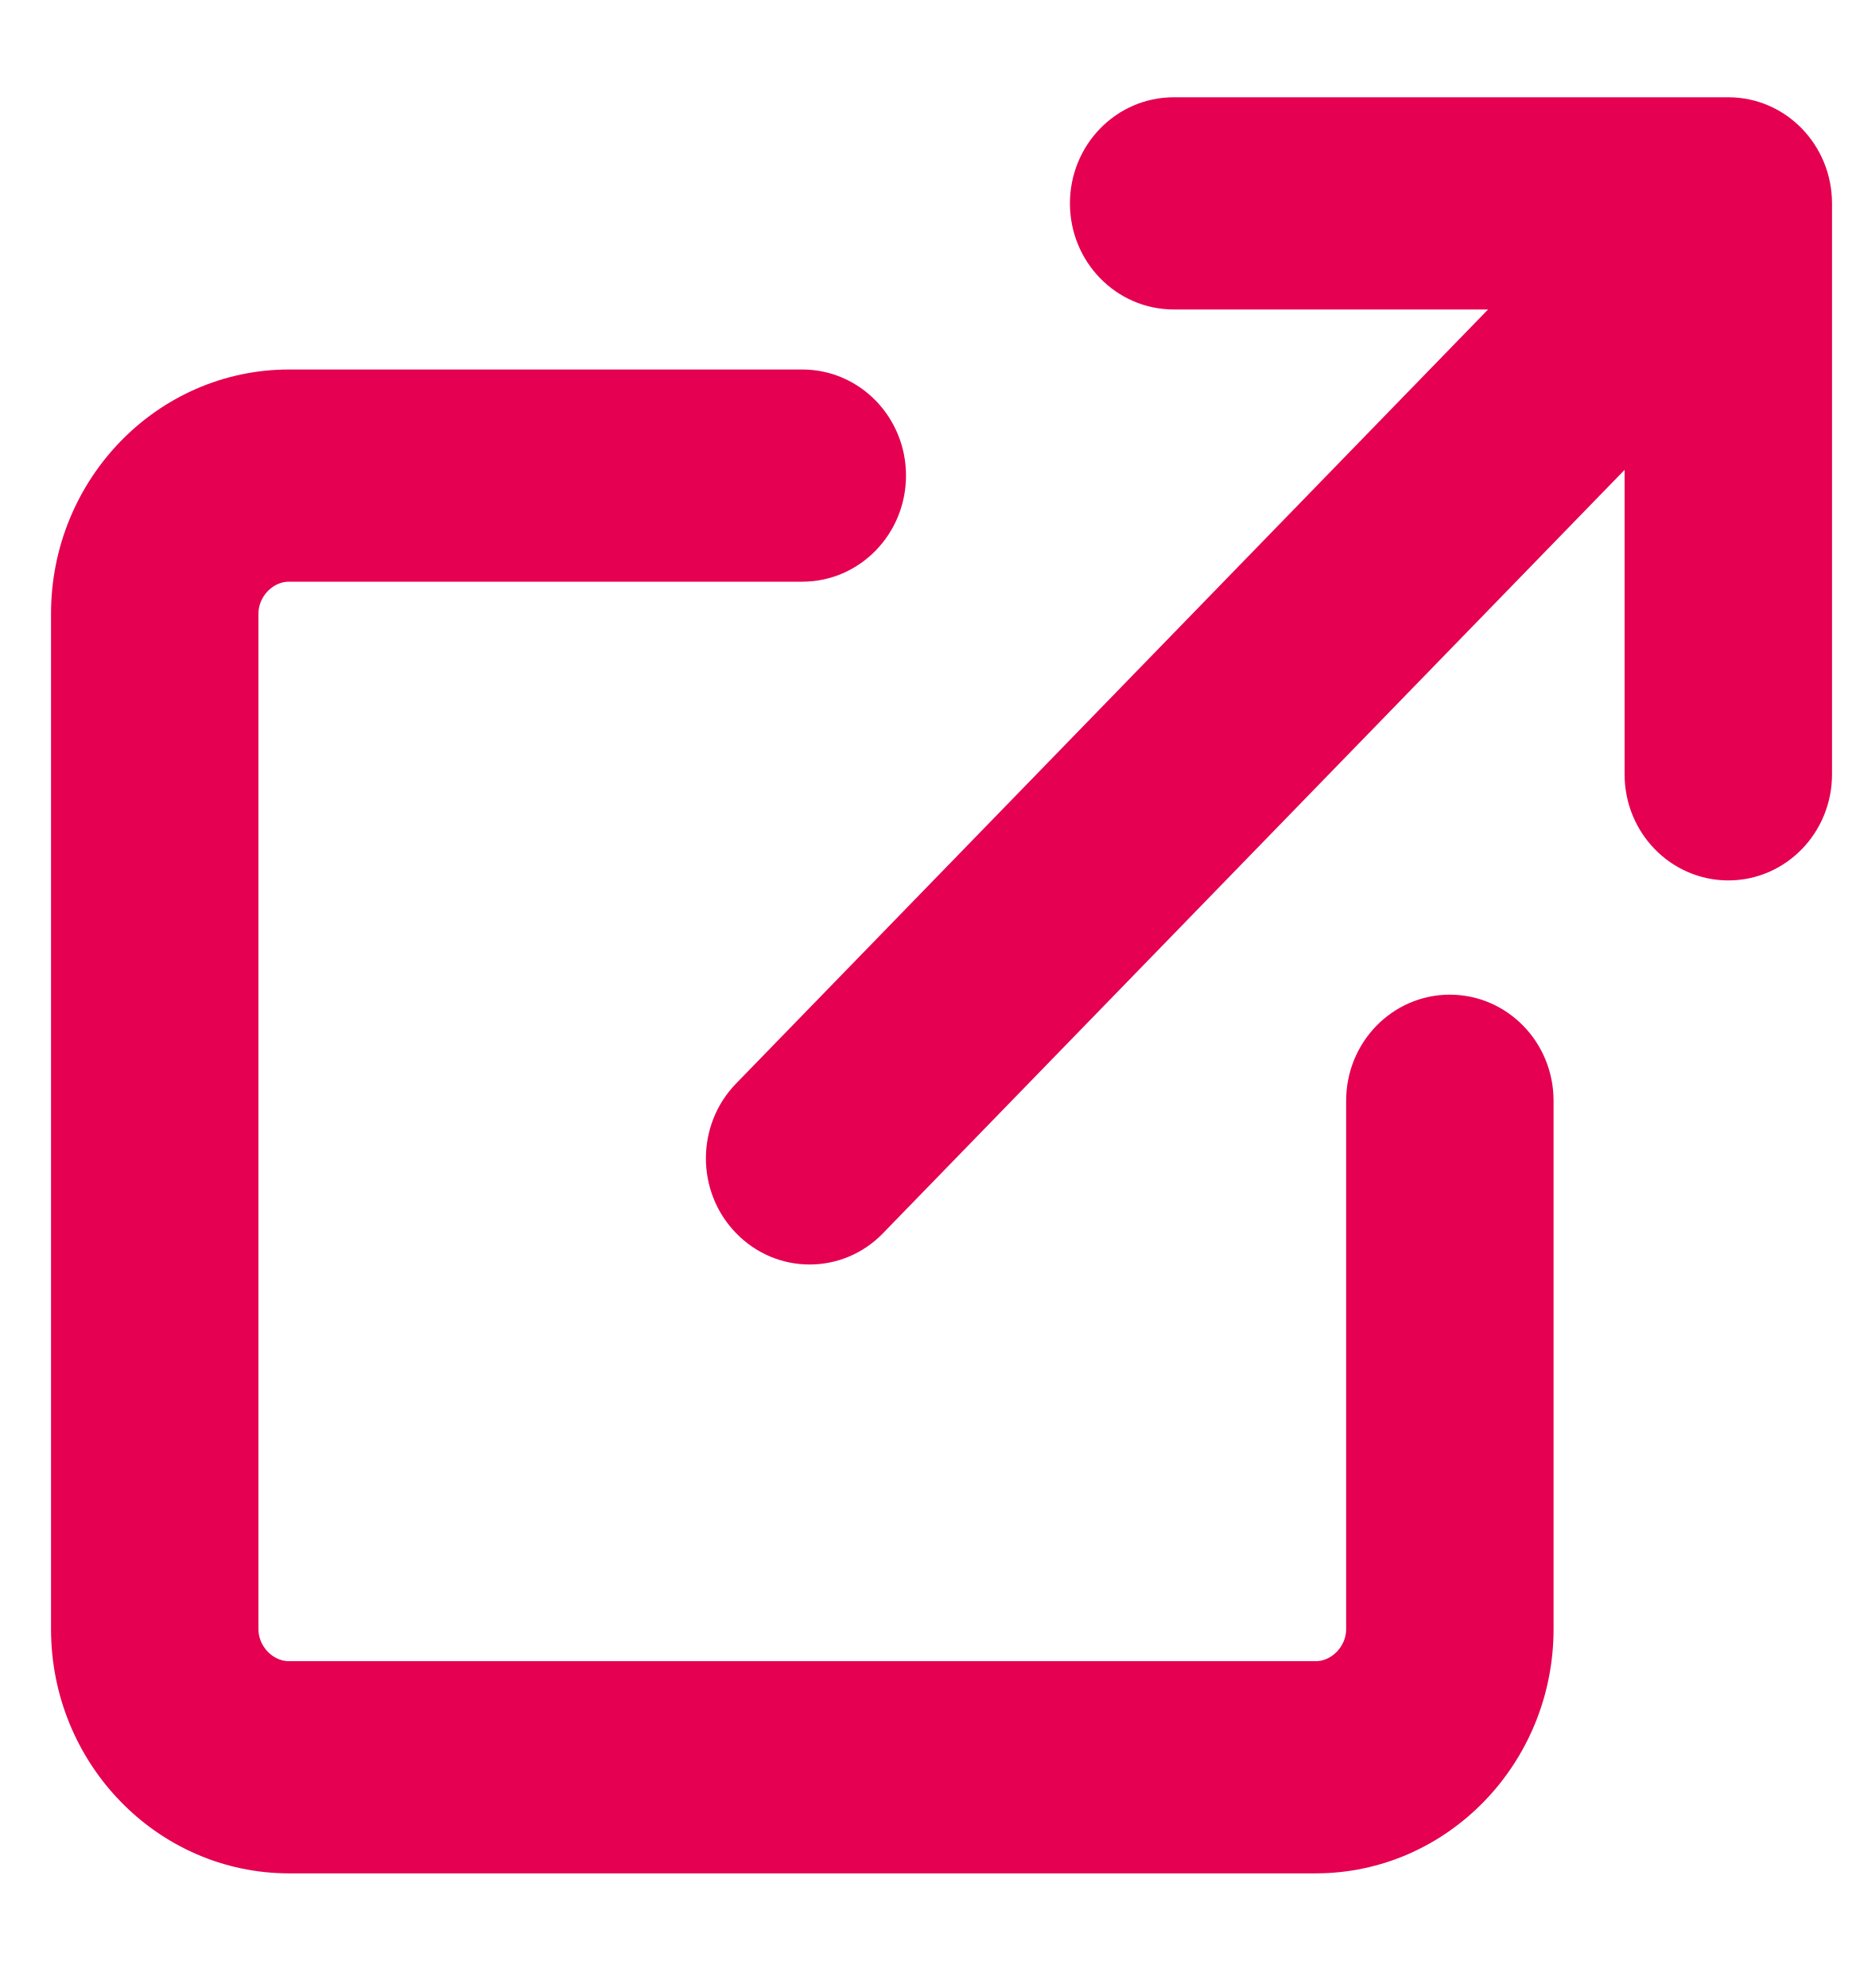
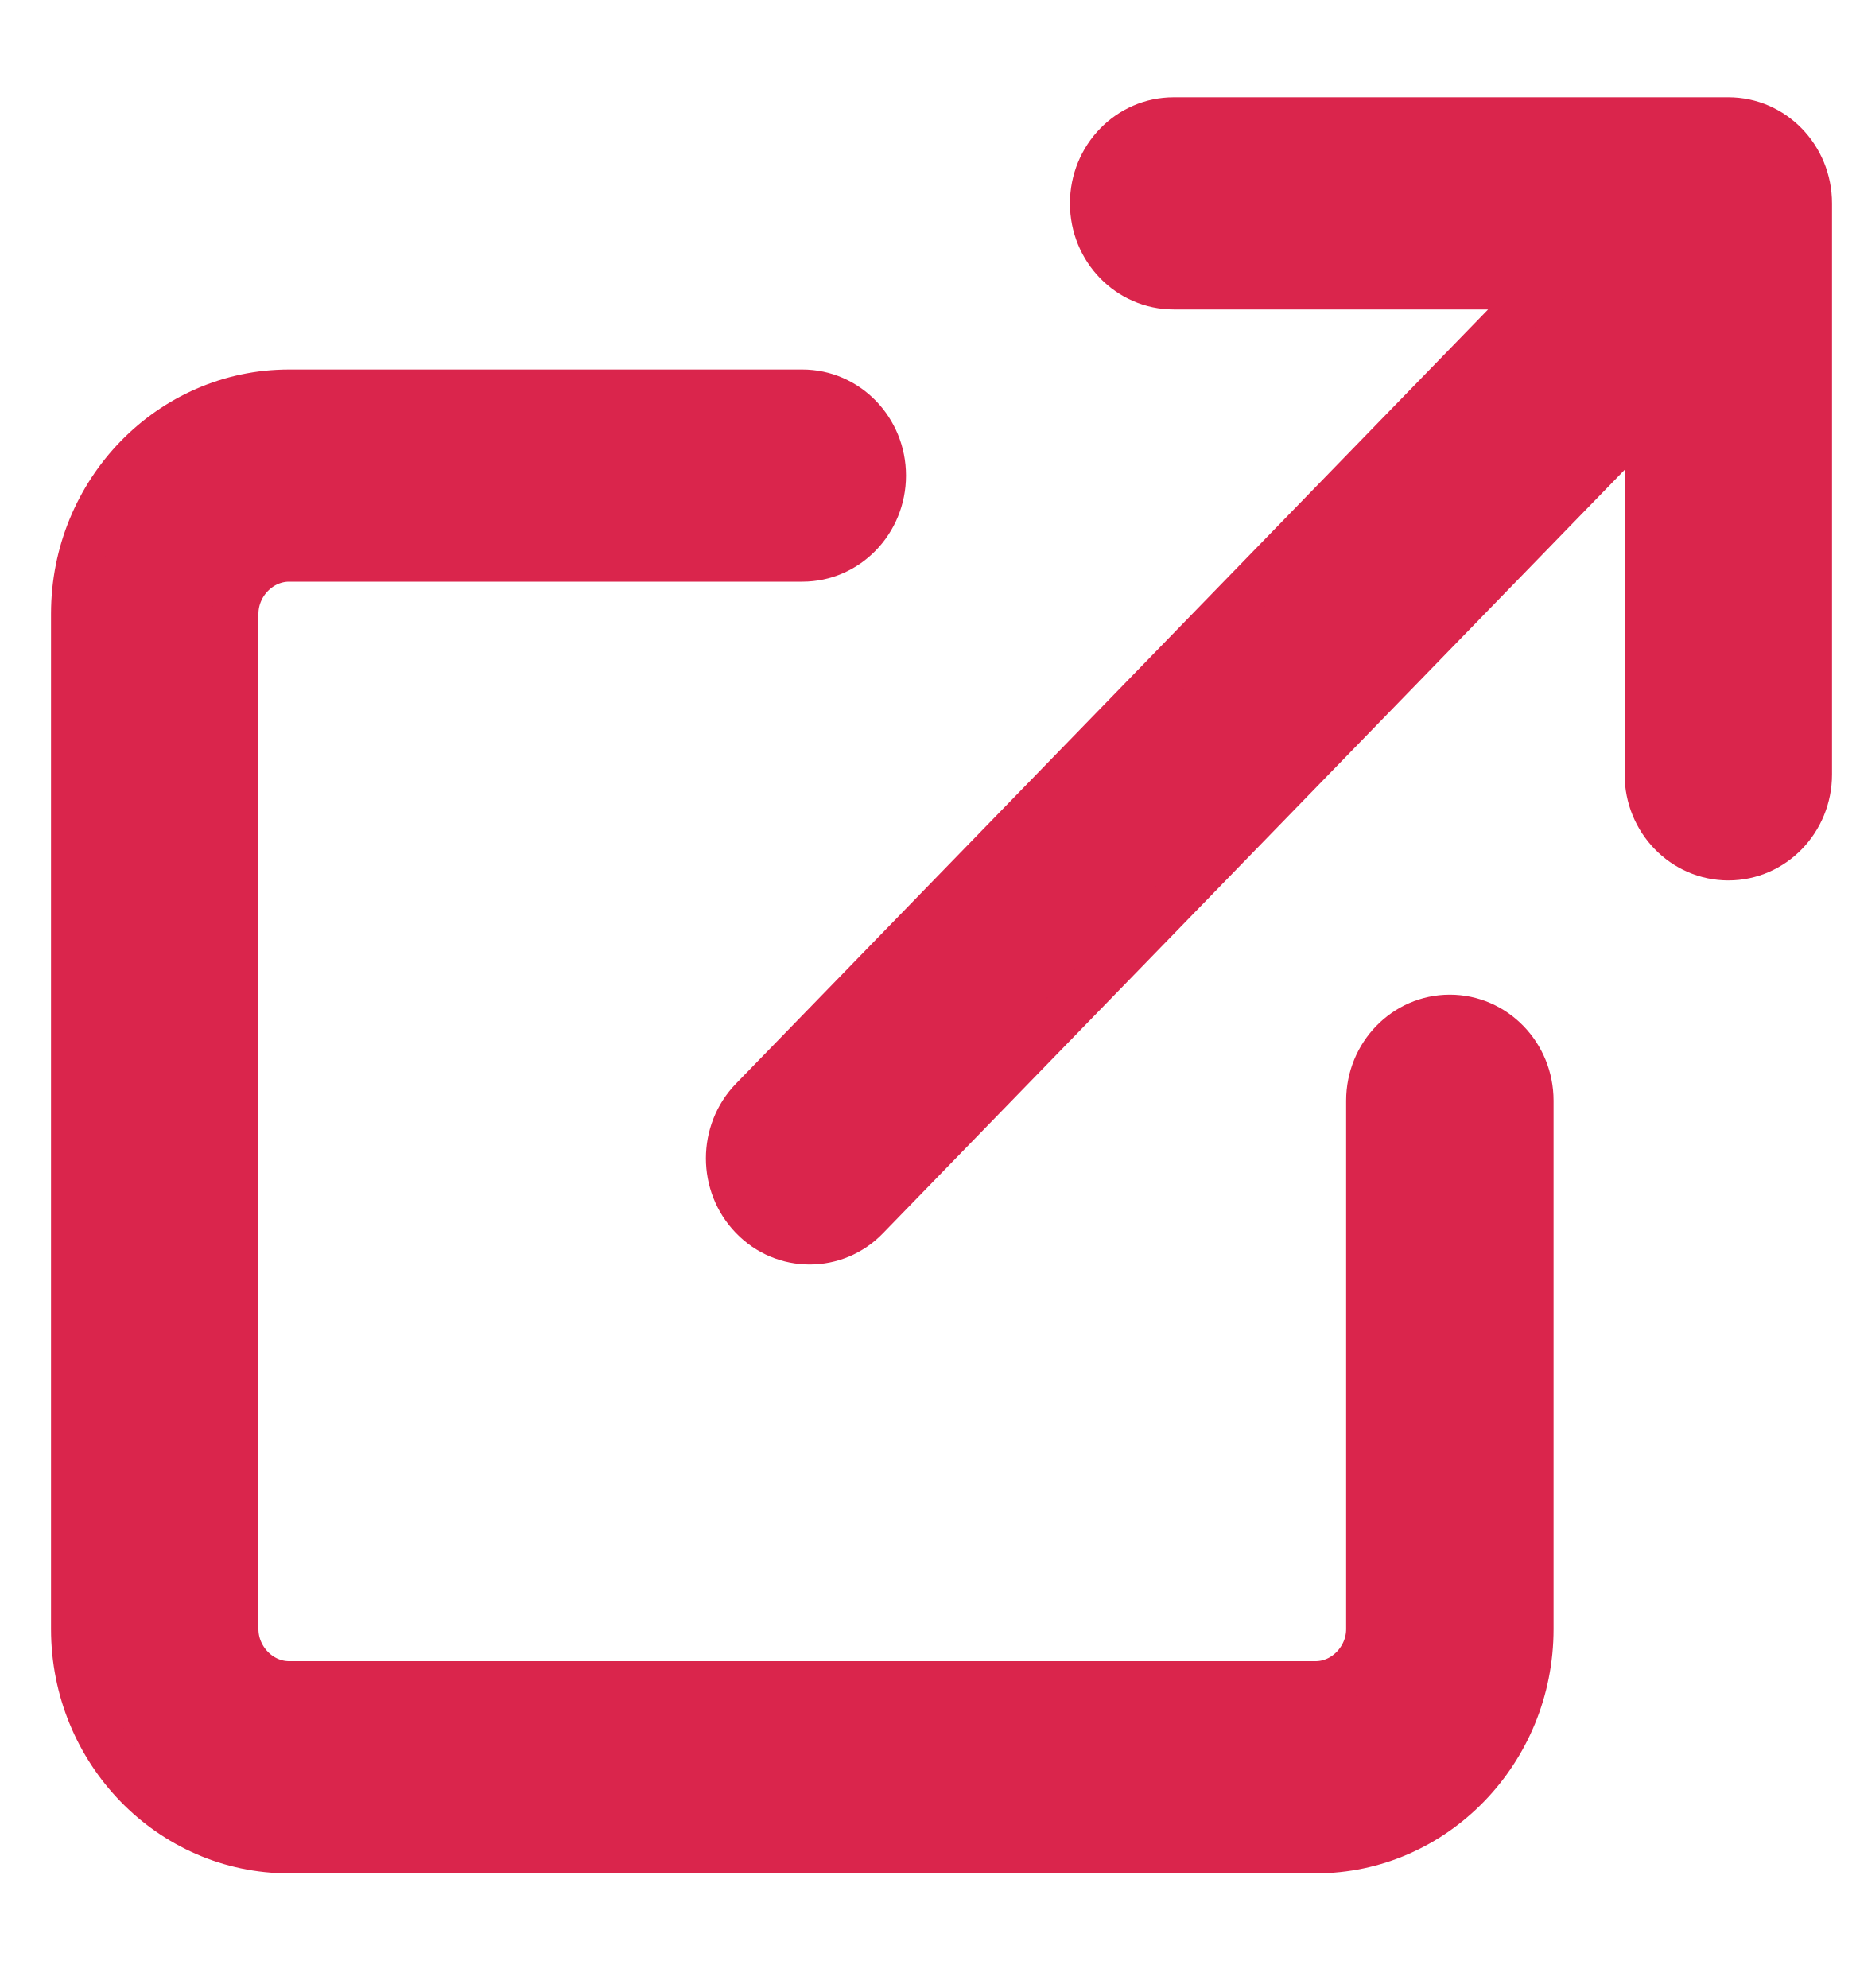
<svg xmlns="http://www.w3.org/2000/svg" width="14px" height="15px" viewBox="0 0 14 15" version="1.1">
-   <g id="Symbols" stroke="none" stroke-width="1" fill="#E50051" fill-rule="evenodd">
-     <g id="button/external/yellow" transform="translate(-87, -18)" fill="#E50051" fill-rule="nonzero" stroke="#E50051" stroke-width="0.35">
+   <g id="Symbols" stroke="none" stroke-width="1" fill="#DA254C" fill-rule="evenodd">
+     <g id="button/external/yellow" transform="translate(-87, -18)" fill="#DA254C" fill-rule="nonzero" stroke="#DA254C" stroke-width="0.35">
      <path d="M93.054,20.963 C93.389,20.963 93.661,21.243 93.661,21.588 C93.661,21.934 93.389,22.214 93.054,22.214 L93.054,22.214 L89.181,22.214 C88.961,22.214 88.775,22.405 88.775,22.631 L88.775,22.631 L88.775,30.292 C88.775,30.518 88.961,30.709 89.181,30.709 L89.181,30.709 L96.927,30.709 C97.146,30.709 97.332,30.518 97.332,30.292 L97.332,30.292 L97.332,26.305 C97.332,25.96 97.604,25.68 97.939,25.68 C98.275,25.68 98.547,25.96 98.547,26.305 L98.547,26.305 L98.547,30.292 C98.547,31.212 97.82,31.96 96.927,31.96 L96.927,31.96 L89.181,31.96 C88.287,31.96 87.56,31.212 87.56,30.292 L87.56,30.292 L87.56,22.631 C87.56,21.711 88.287,20.963 89.181,20.963 L89.181,20.963 Z M100.041,18.909 C100.376,18.909 100.648,19.189 100.648,19.535 L100.648,19.535 L100.648,23.843 C100.648,24.188 100.376,24.468 100.041,24.468 C99.705,24.468 99.433,24.188 99.433,23.843 L99.433,23.843 L99.433,21.114 L93.538,27.182 C93.42,27.305 93.264,27.366 93.109,27.366 C92.953,27.366 92.798,27.305 92.679,27.182 C92.442,26.938 92.442,26.542 92.679,26.298 L92.679,26.298 L98.642,20.16 L95.856,20.16 C95.52,20.16 95.248,19.88 95.248,19.535 C95.248,19.189 95.52,18.909 95.856,18.909 L95.856,18.909 Z" id="Path-2" />
    </g>
  </g>
</svg>
